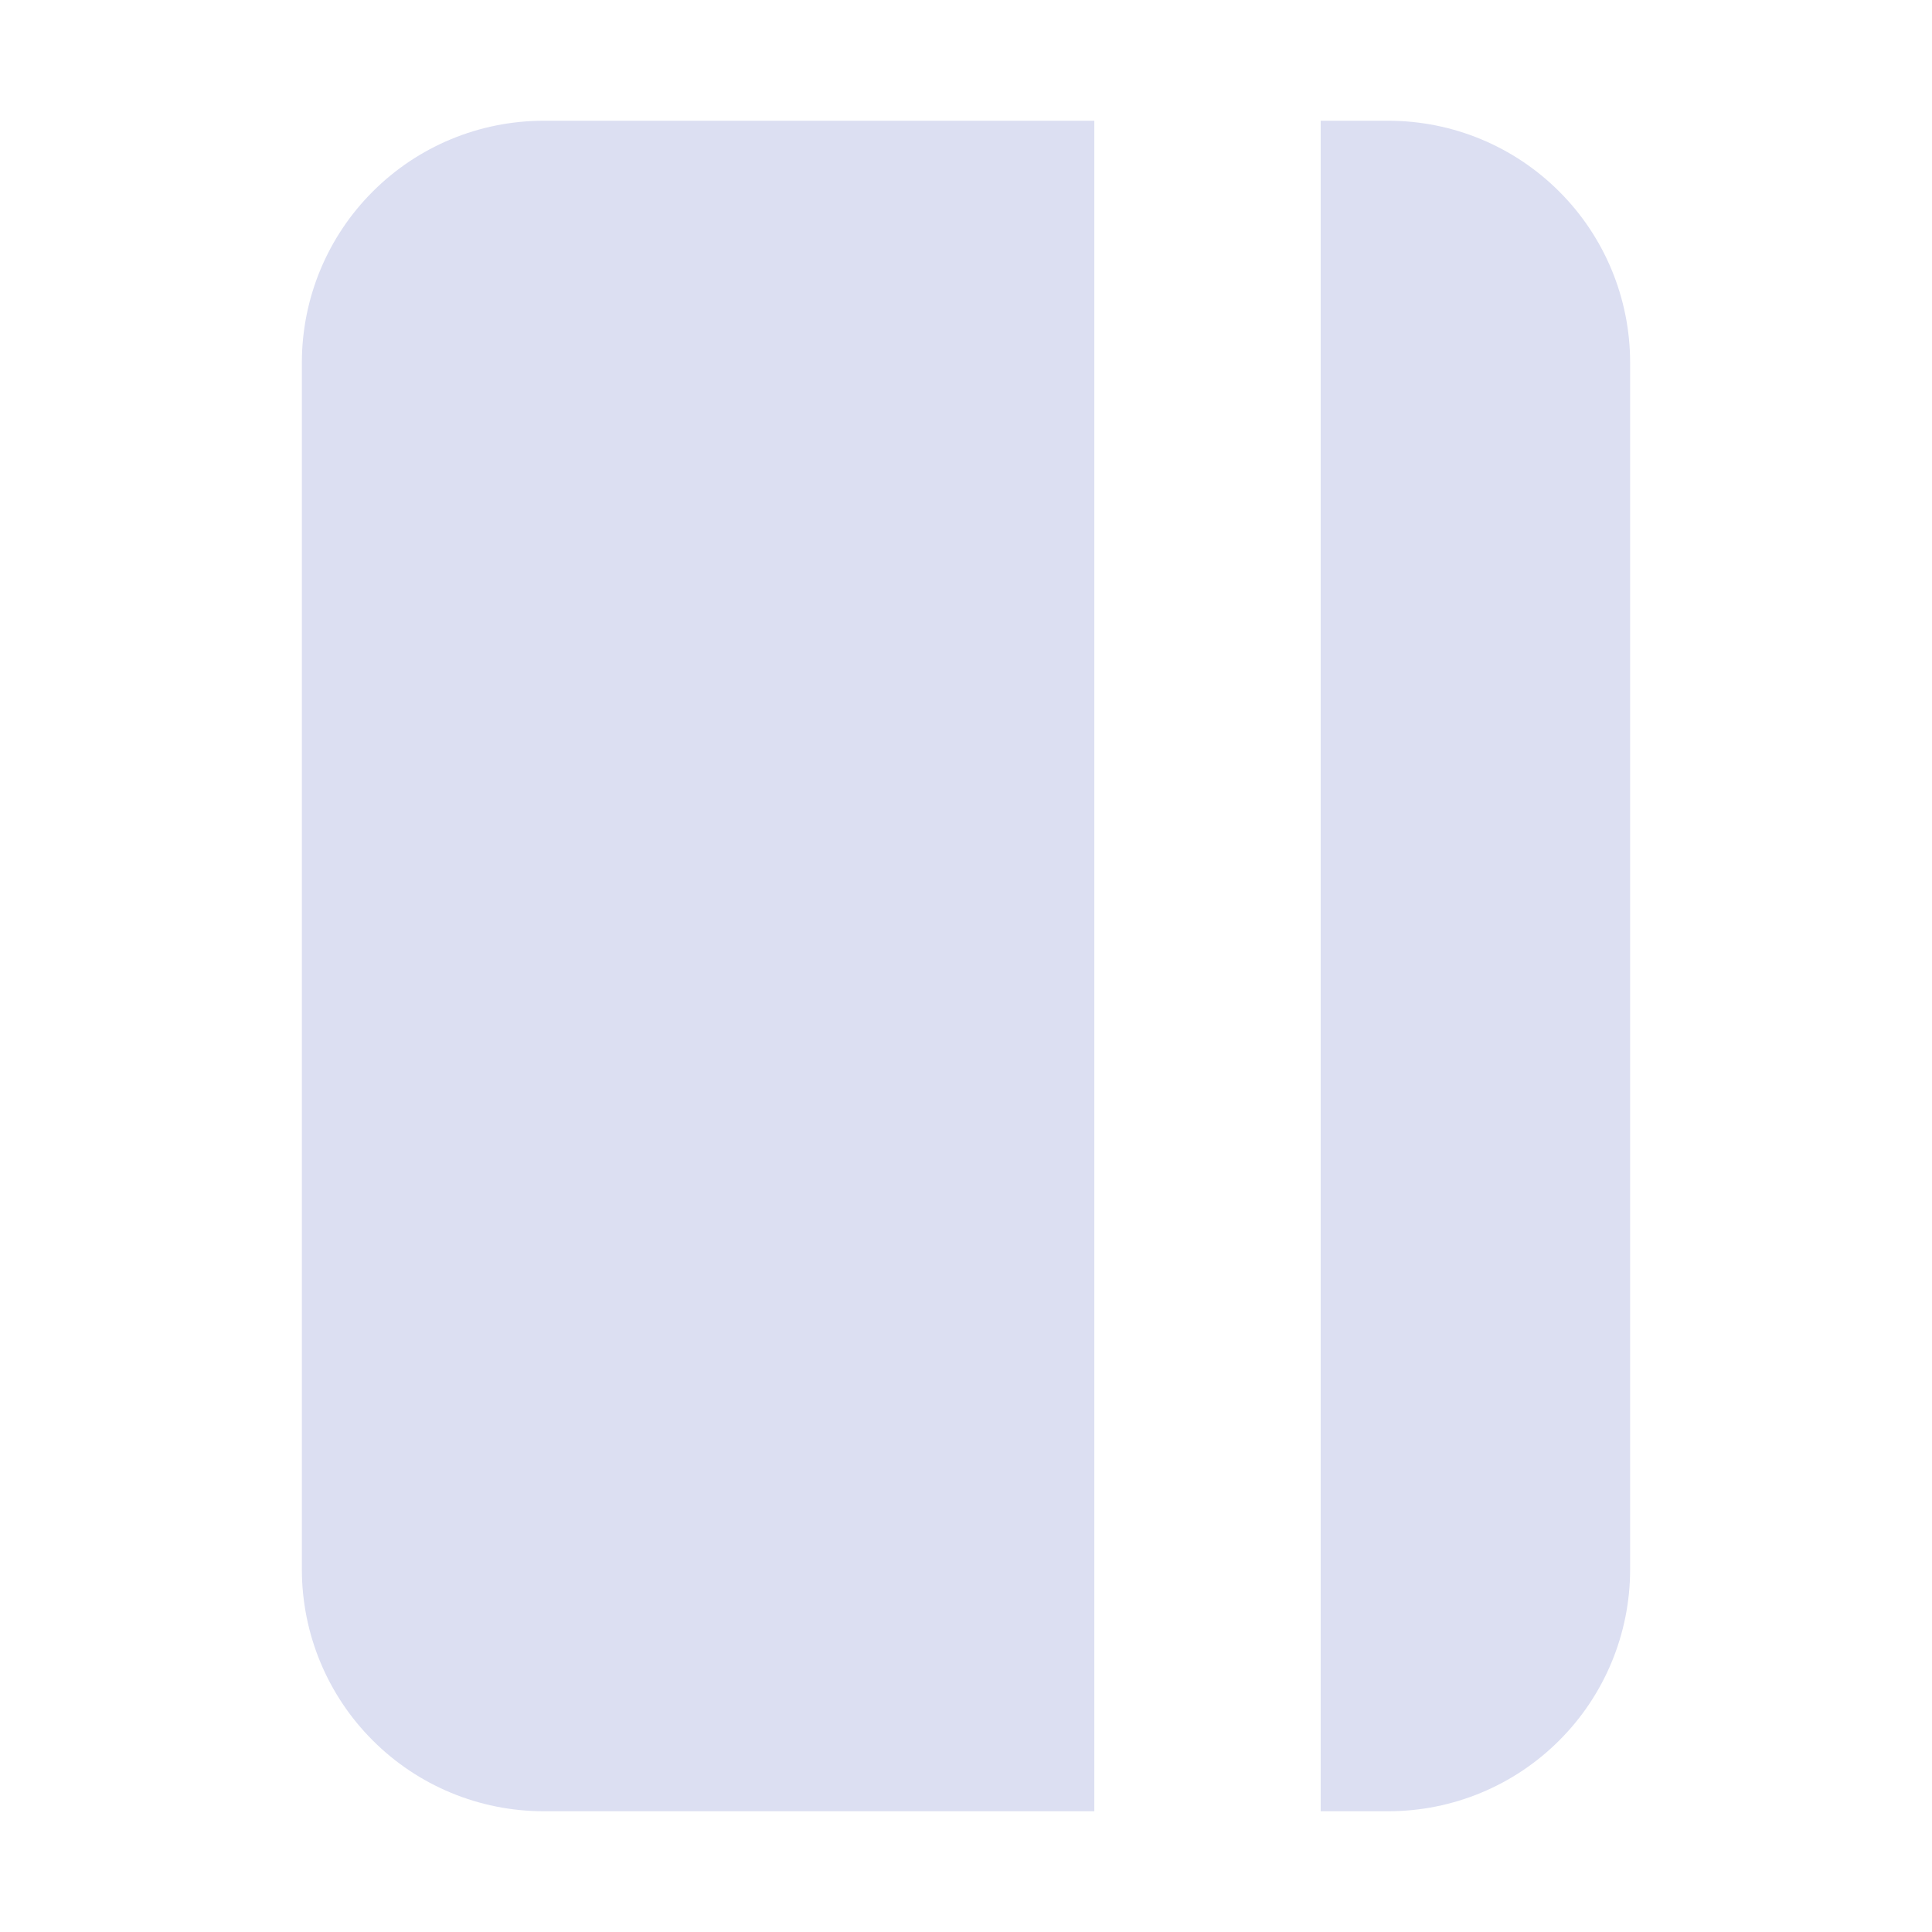
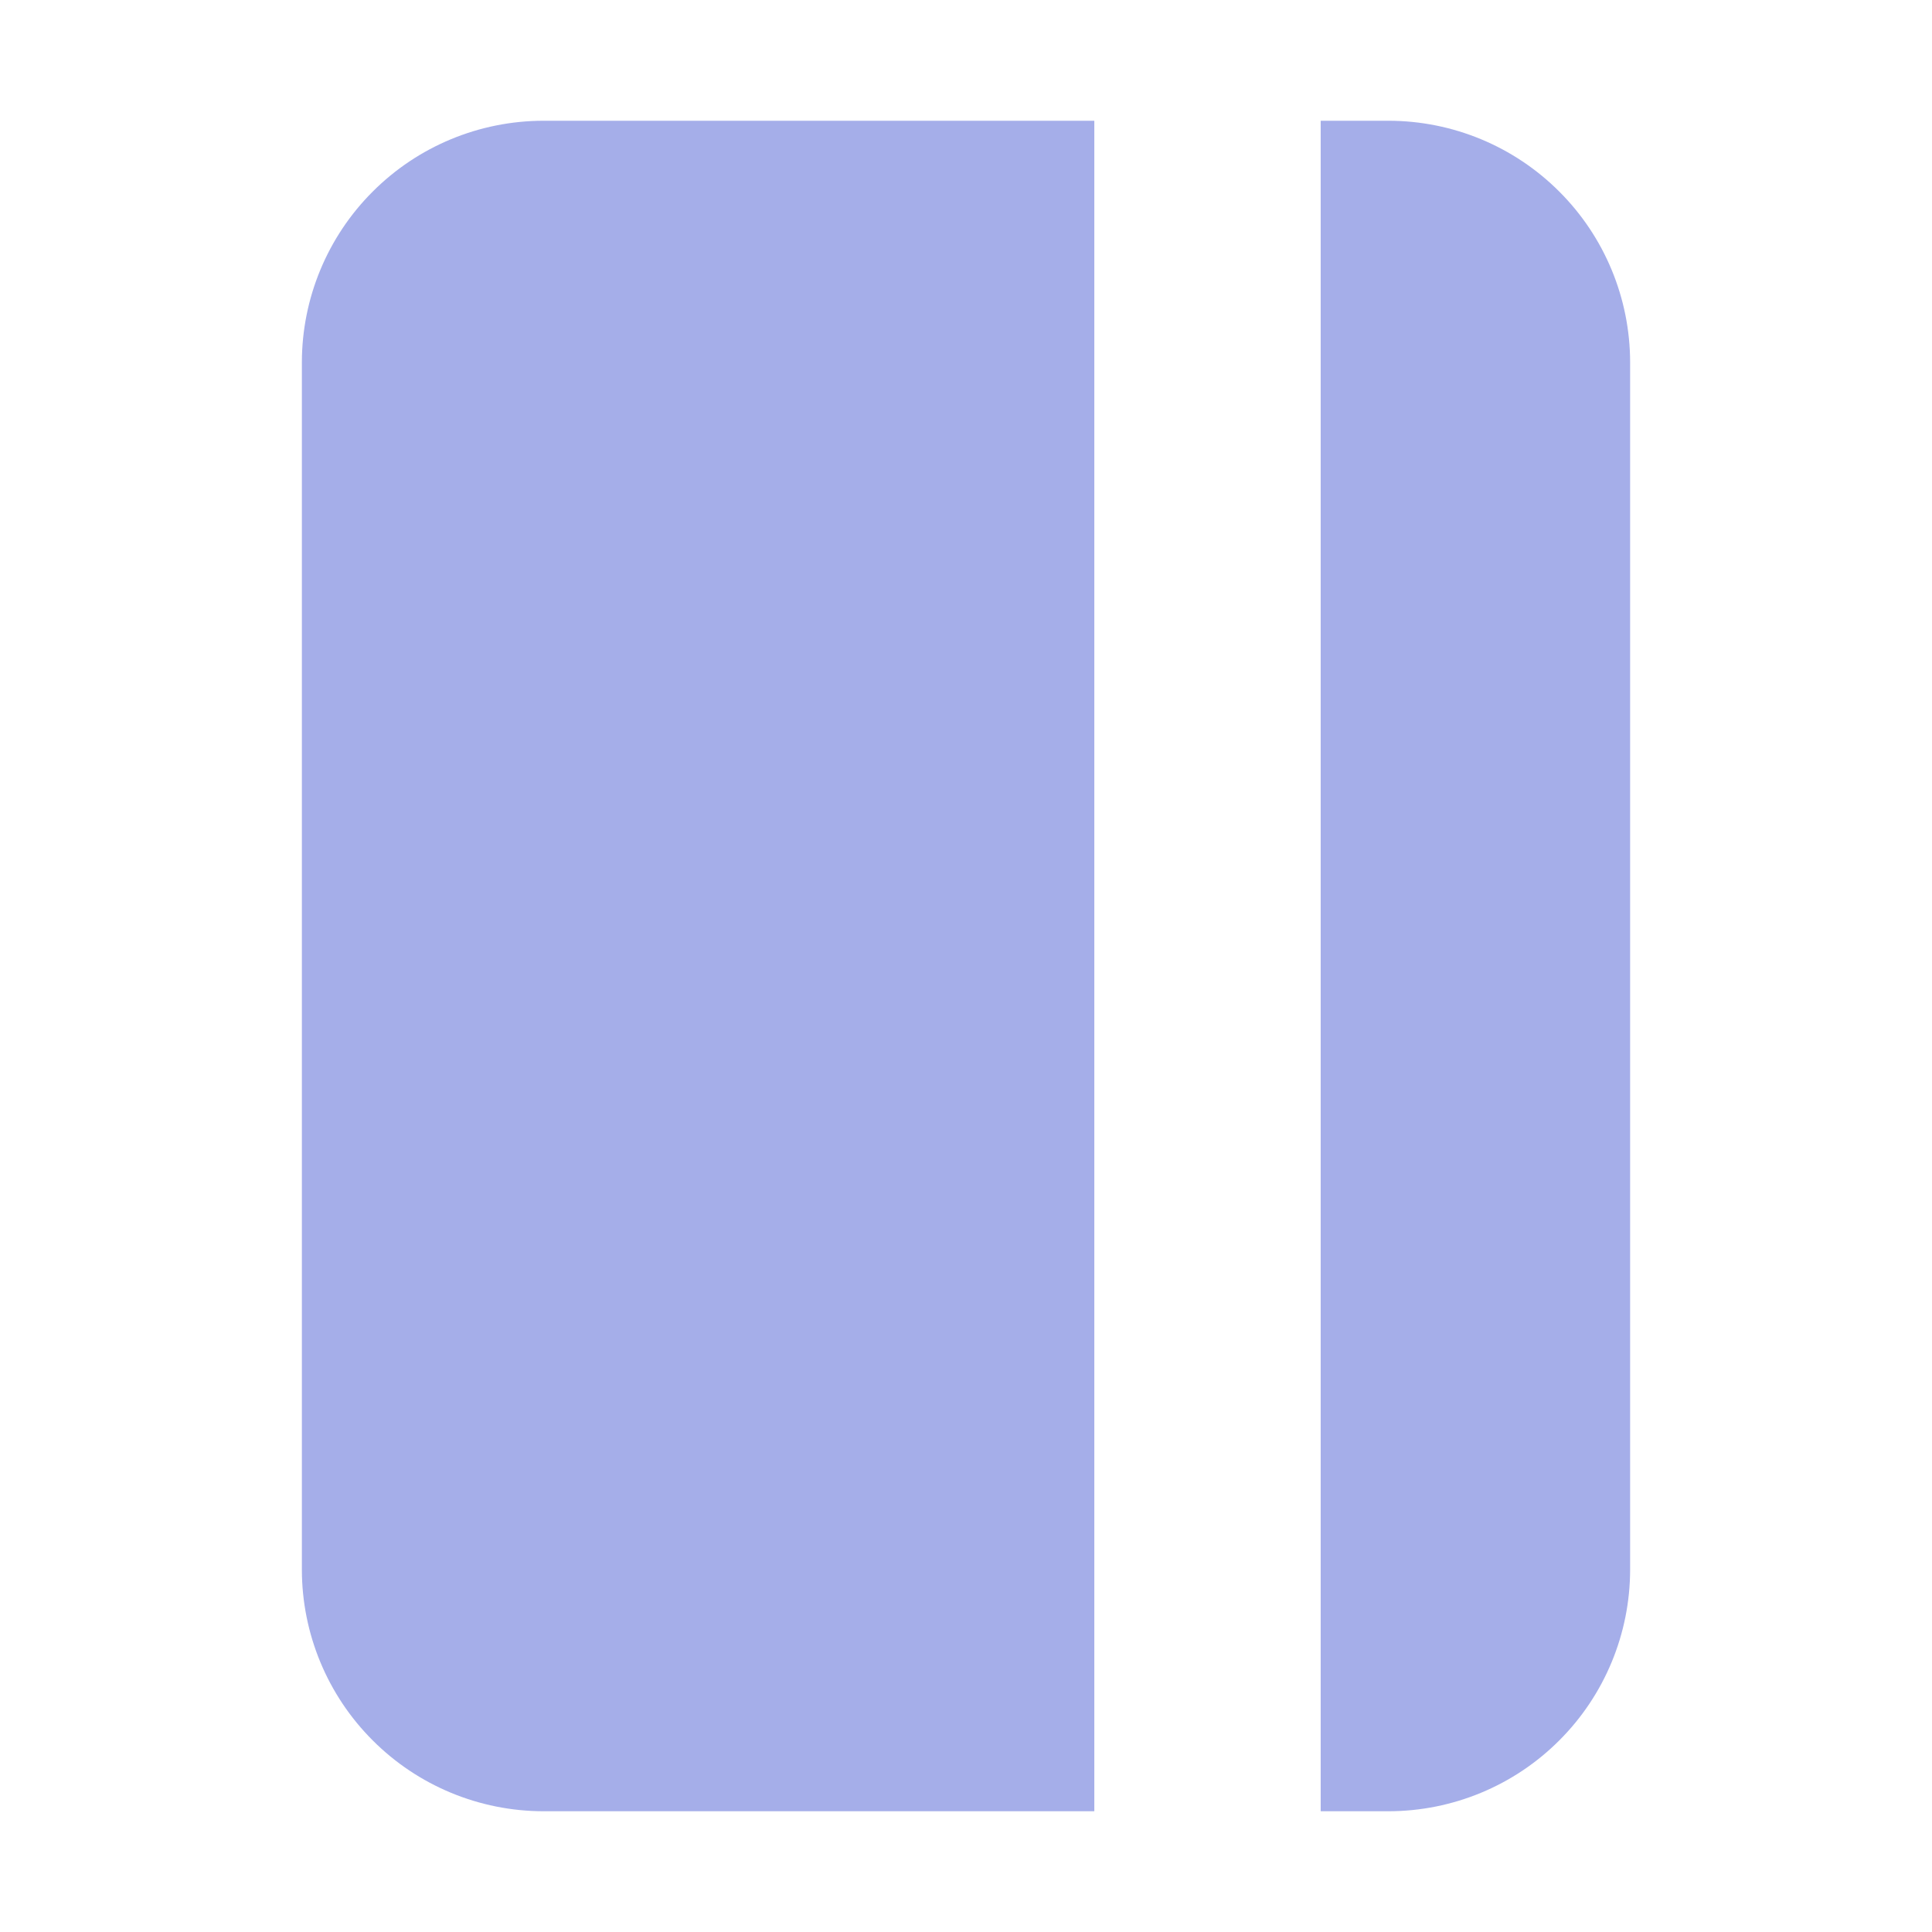
<svg xmlns="http://www.w3.org/2000/svg" width="24" height="24" viewBox="0 0 24 24" fill="none">
-   <path d="M13.594 1.5H6.75C5.955 1.501 5.192 1.817 4.63 2.38C4.067 2.942 3.751 3.705 3.75 4.5V19.5C3.751 20.295 4.067 21.058 4.63 21.62C5.192 22.183 5.955 22.499 6.75 22.5H13.594V1.5Z" fill="#DCDFF2" />
-   <path d="M17.25 1.5H16.406V22.5H17.25C18.045 22.499 18.808 22.183 19.37 21.62C19.933 21.058 20.249 20.295 20.25 19.5V4.5C20.249 3.705 19.933 2.942 19.37 2.38C18.808 1.817 18.045 1.501 17.25 1.5Z" fill="#DCDFF2" />
+   <path d="M13.594 1.5H6.75C5.955 1.501 5.192 1.817 4.63 2.38C4.067 2.942 3.751 3.705 3.75 4.5V19.5C3.751 20.295 4.067 21.058 4.63 21.62C5.192 22.183 5.955 22.499 6.75 22.5H13.594V1.5Z" fill="#A5AEE9" />
+   <path d="M17.25 1.5H16.406V22.5H17.25C18.045 22.499 18.808 22.183 19.37 21.62C19.933 21.058 20.249 20.295 20.25 19.5V4.5C20.249 3.705 19.933 2.942 19.37 2.38C18.808 1.817 18.045 1.501 17.25 1.5Z" fill="#A5AEE9" />
</svg>
